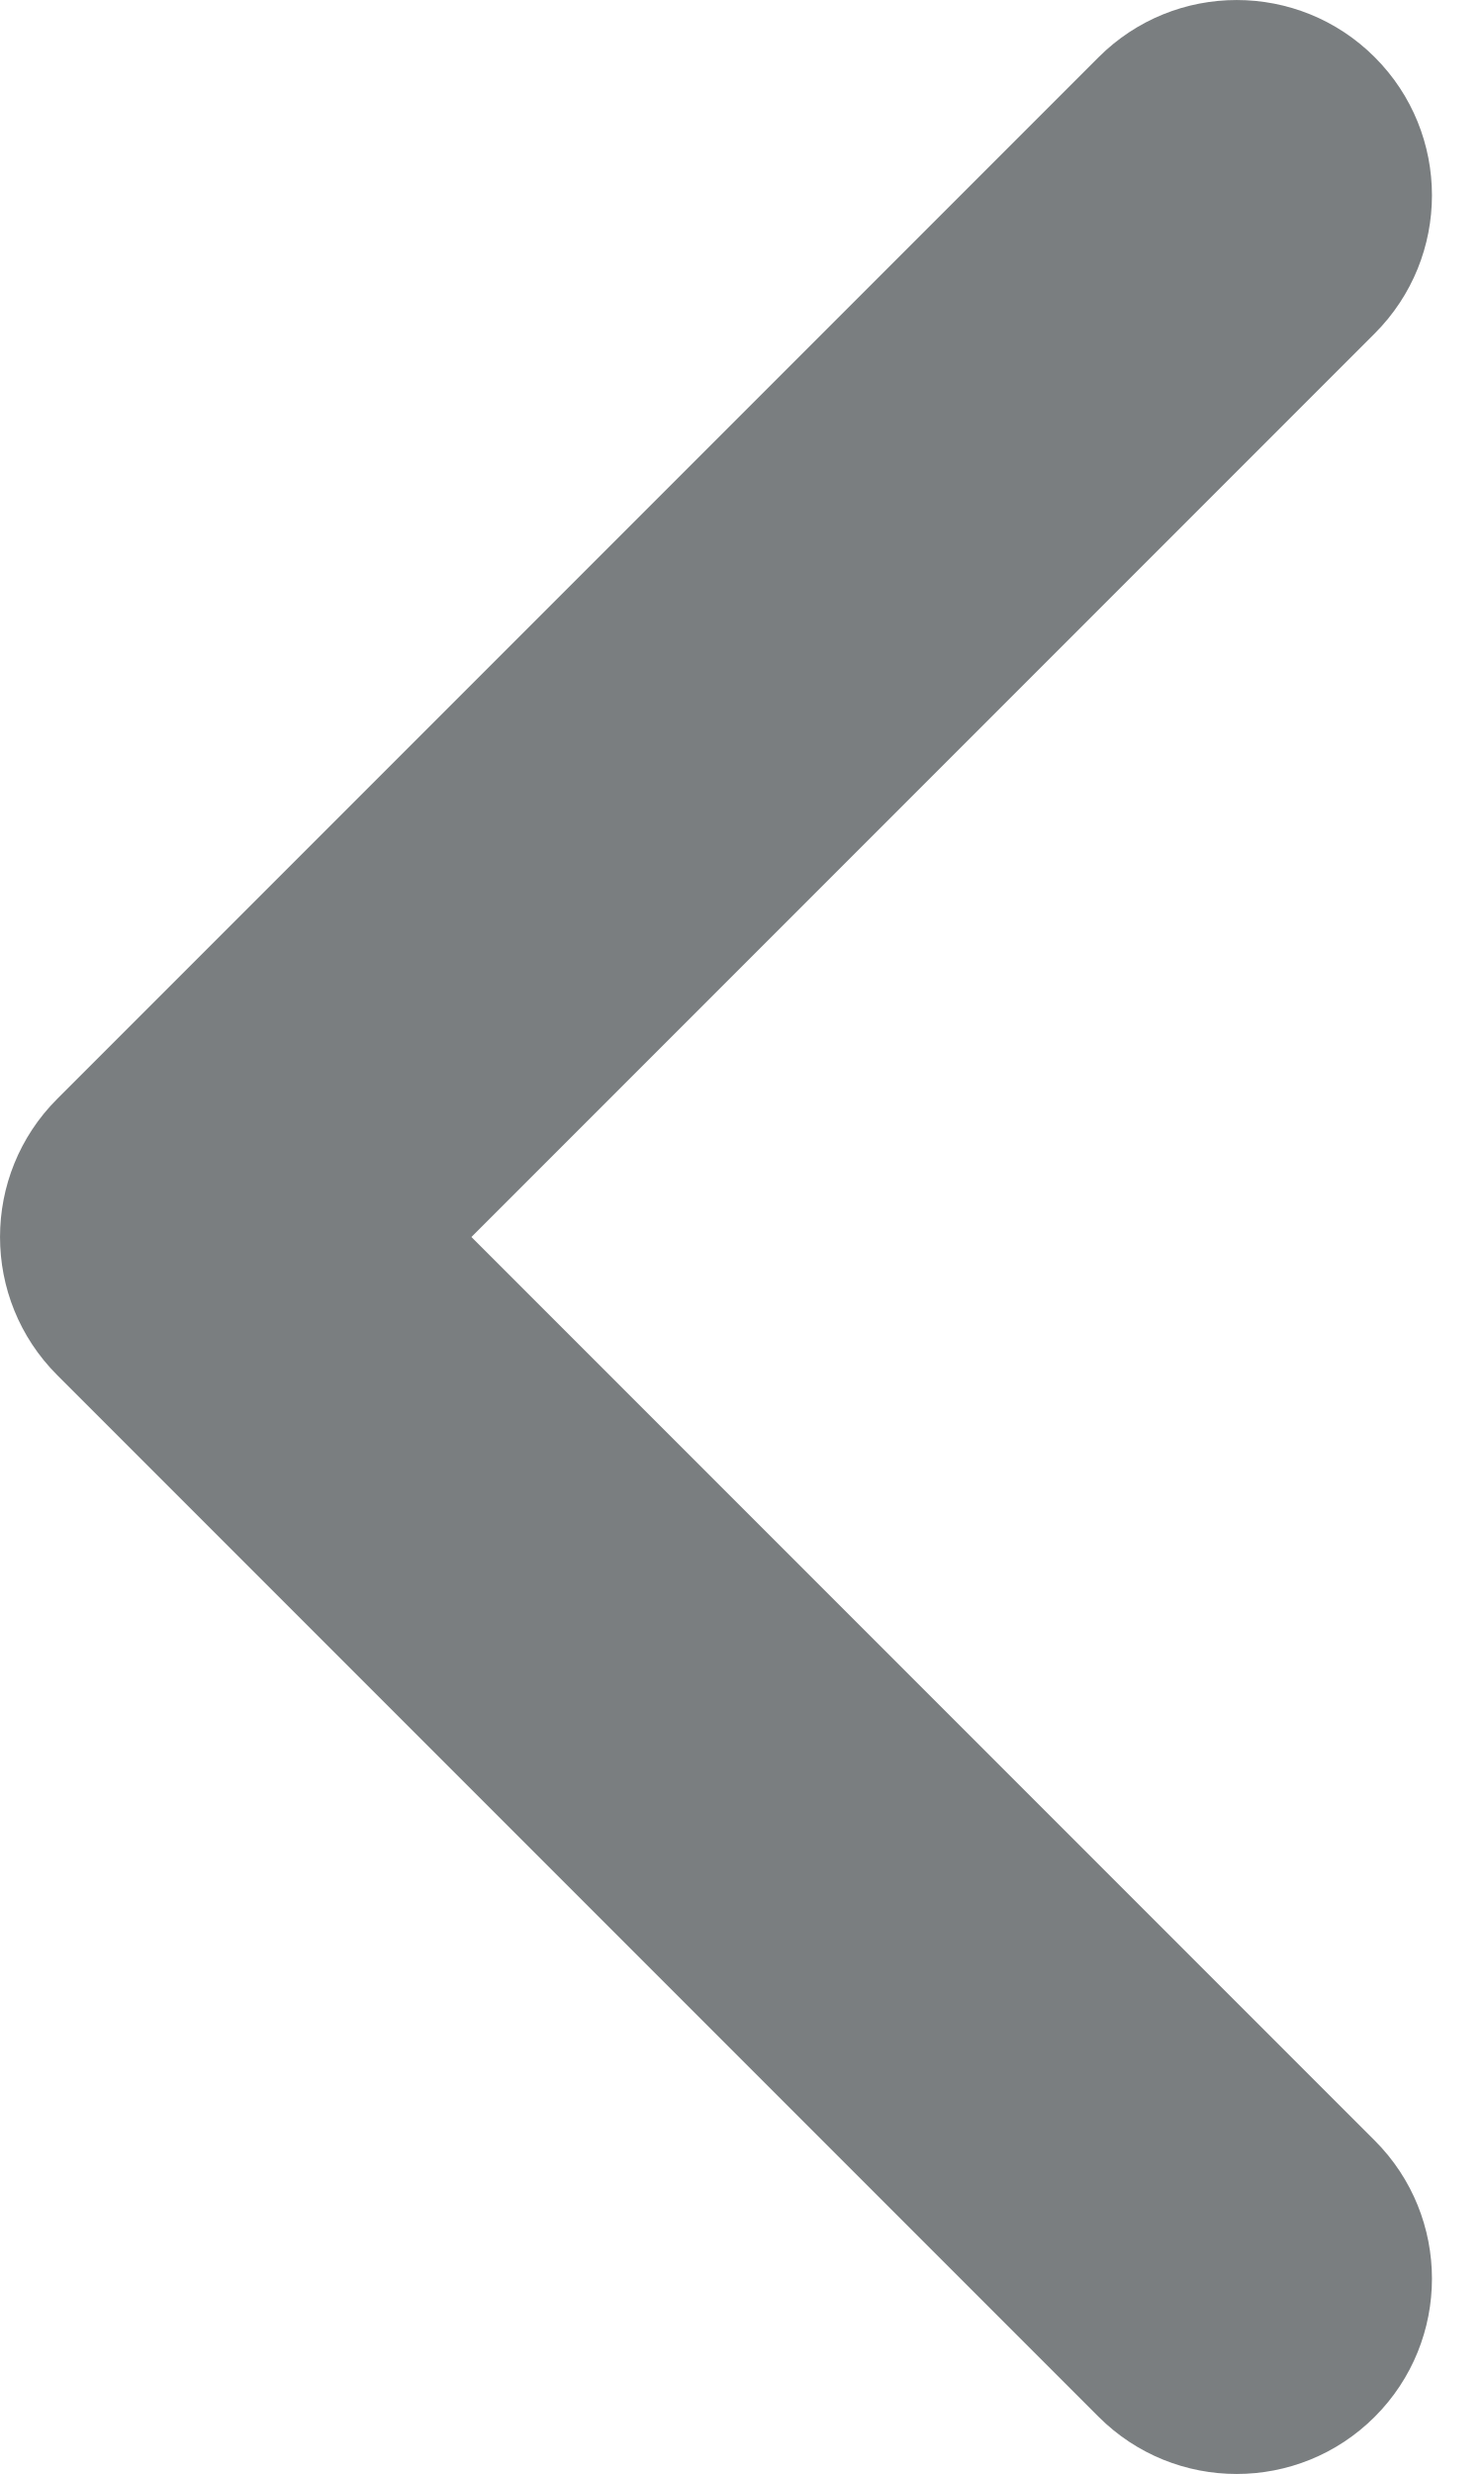
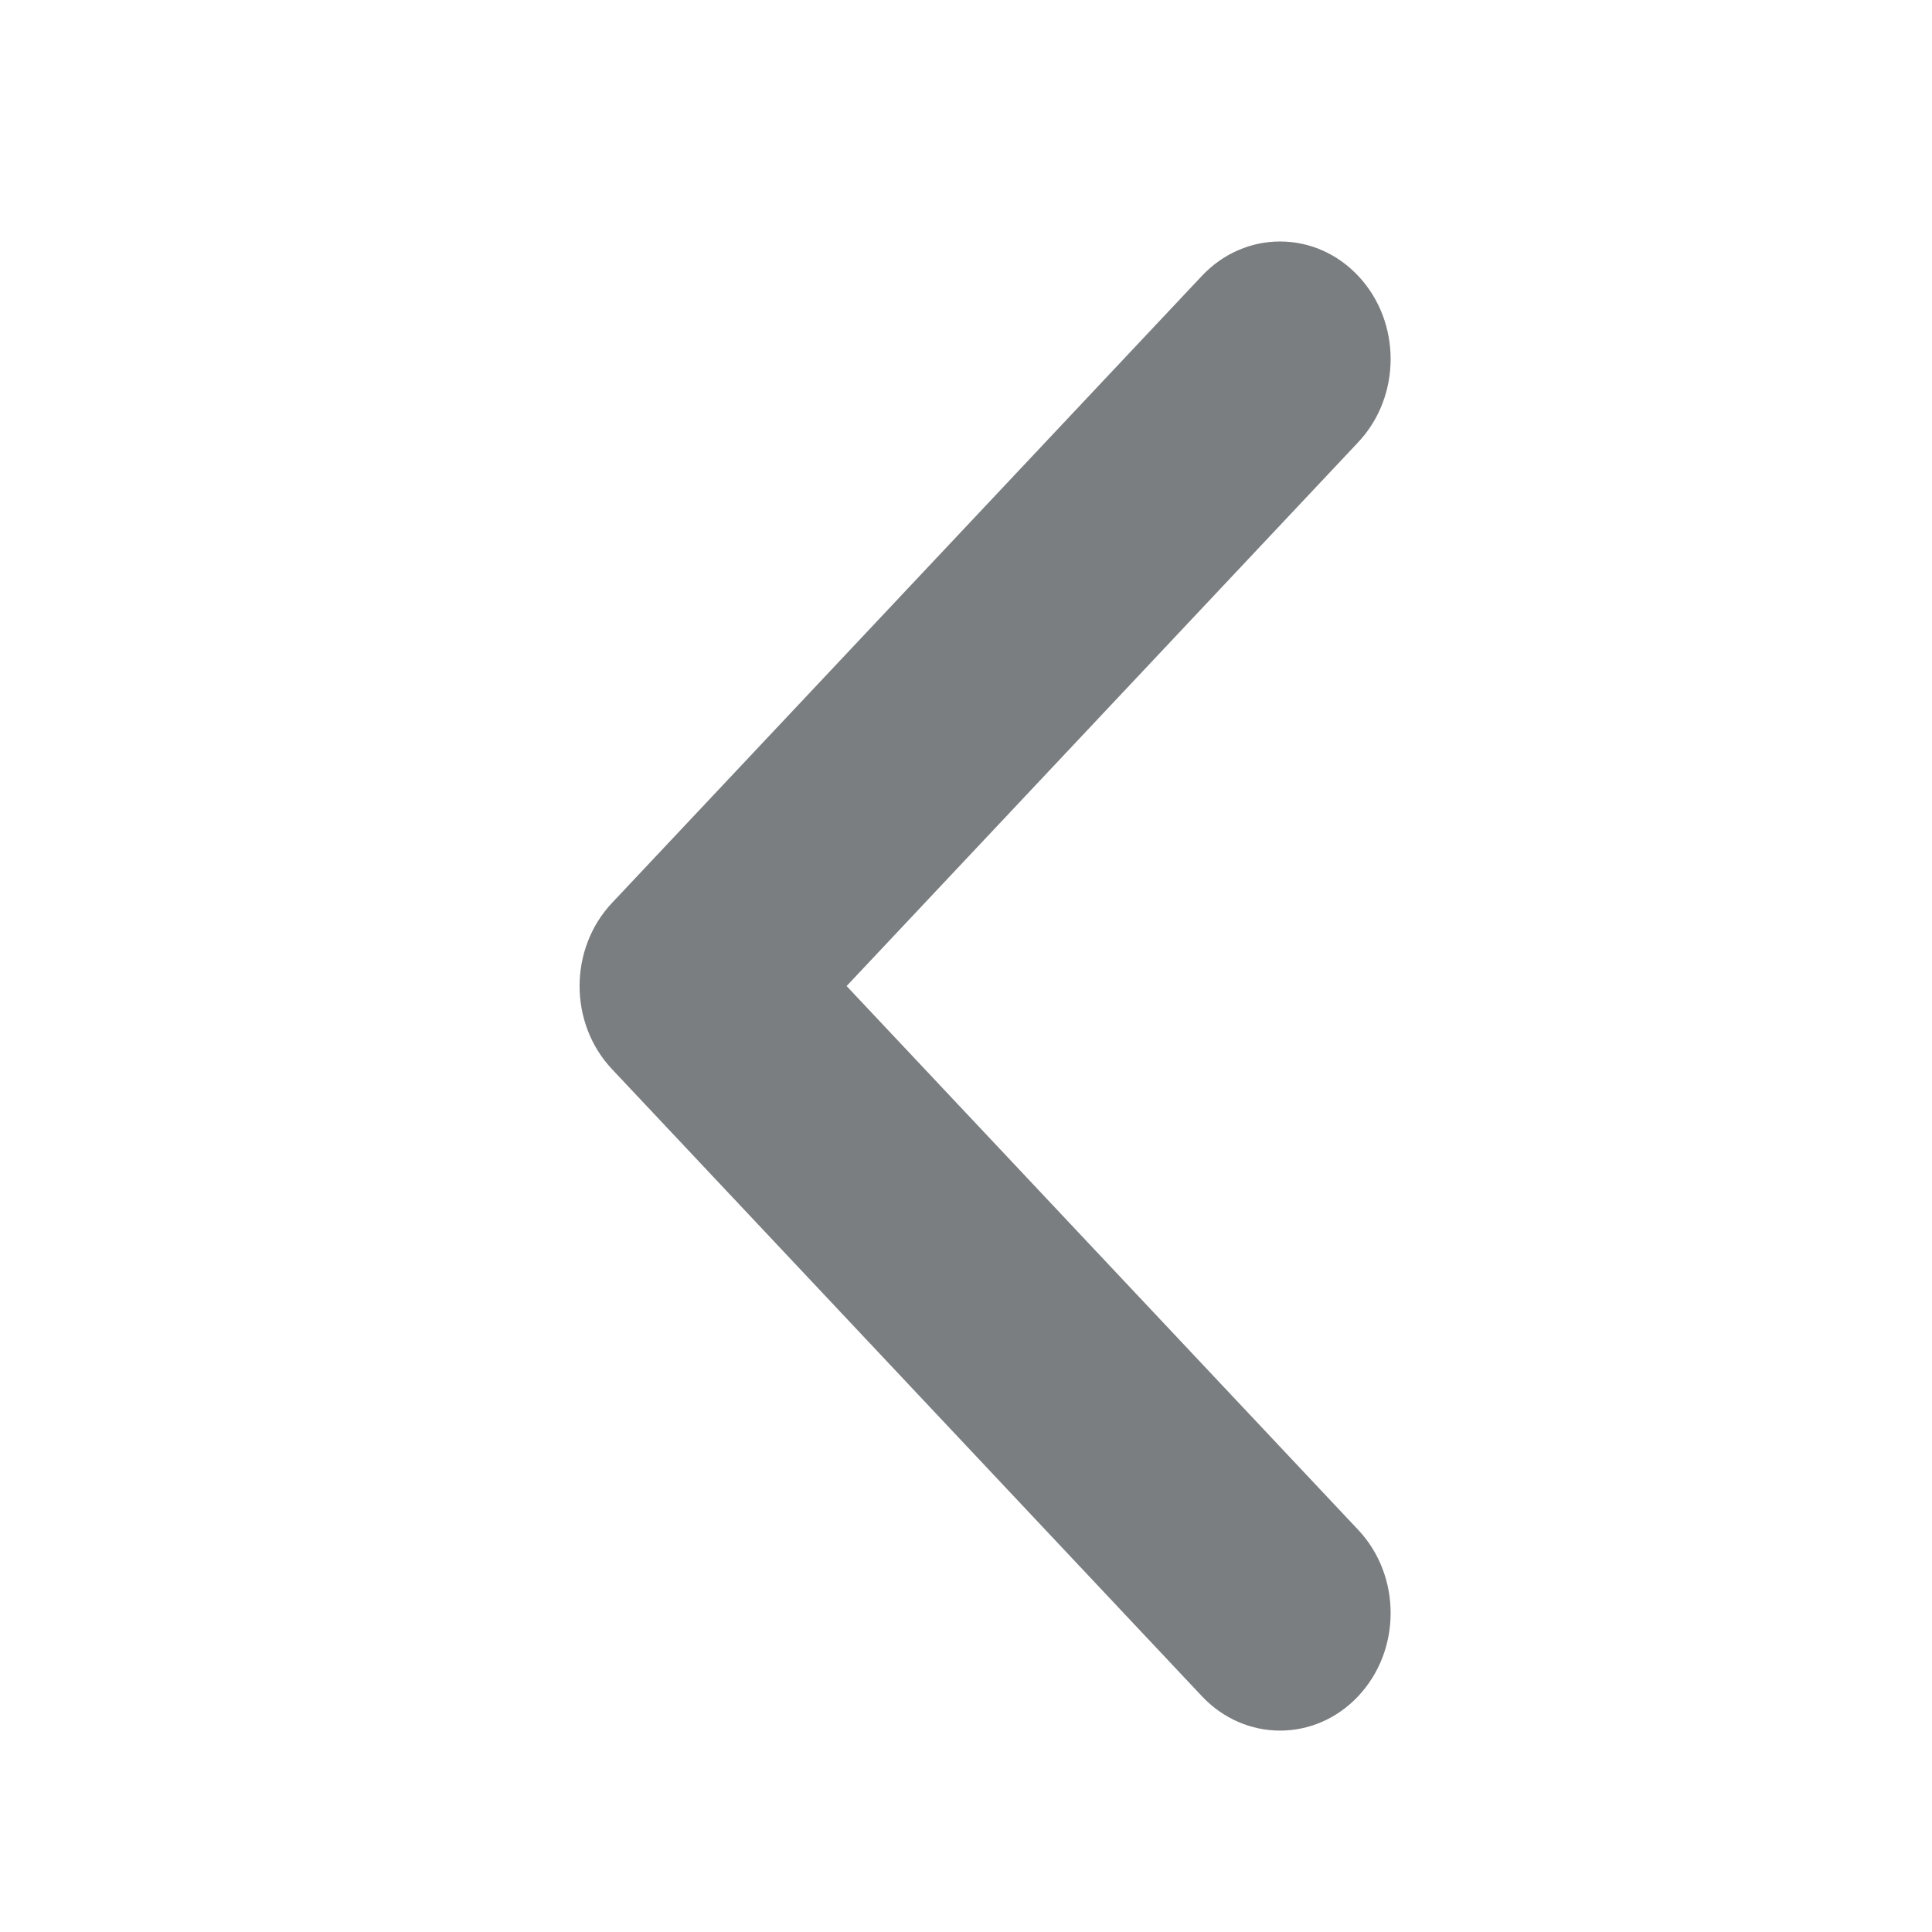
- <svg xmlns="http://www.w3.org/2000/svg" width="18" height="30" viewBox="0 0 18 30" fill="none">
-   <path fill-rule="evenodd" clip-rule="evenodd" d="M16.675 0.694C17.6 1.619 17.6 3.118 16.675 4.043L5.718 15L16.675 25.957C17.6 26.882 17.6 28.381 16.675 29.306C15.75 30.231 14.25 30.231 13.325 29.306L0.694 16.675C-0.231 15.75 -0.231 14.25 0.694 13.325L13.325 0.694C14.25 -0.231 15.75 -0.231 16.675 0.694Z" fill="#7A7E80" />
+ <svg xmlns="http://www.w3.org/2000/svg" width="40" height="40" viewBox="0 0 40 40" fill="none">
+   <path fill-rule="evenodd" clip-rule="evenodd" d="M28.121 5.713C29.015 6.663 29.015 8.204 28.121 9.155L17.528 20.415L28.121 31.675C29.015 32.626 29.015 34.167 28.121 35.117C27.227 36.068 25.777 36.068 24.883 35.117L12.671 22.136C11.776 21.186 11.776 19.645 12.671 18.694L24.883 5.713C25.777 4.762 27.227 4.762 28.121 5.713Z" fill="#7A7E80" />
</svg>
